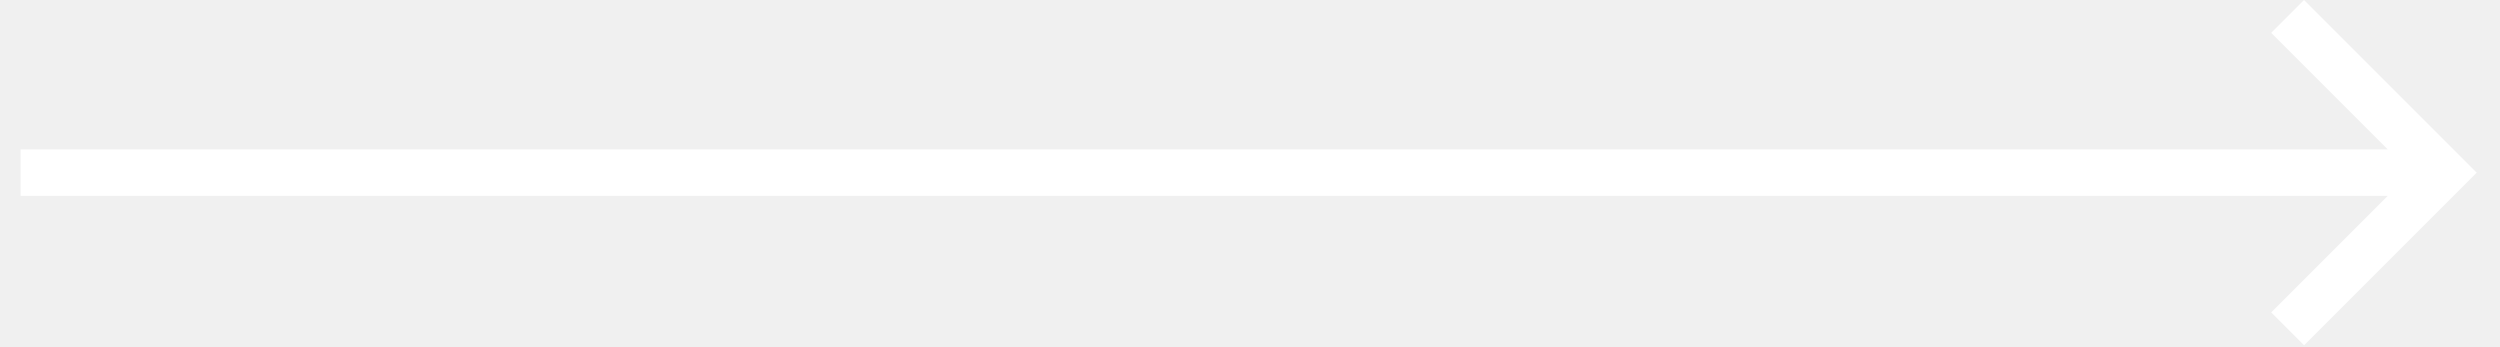
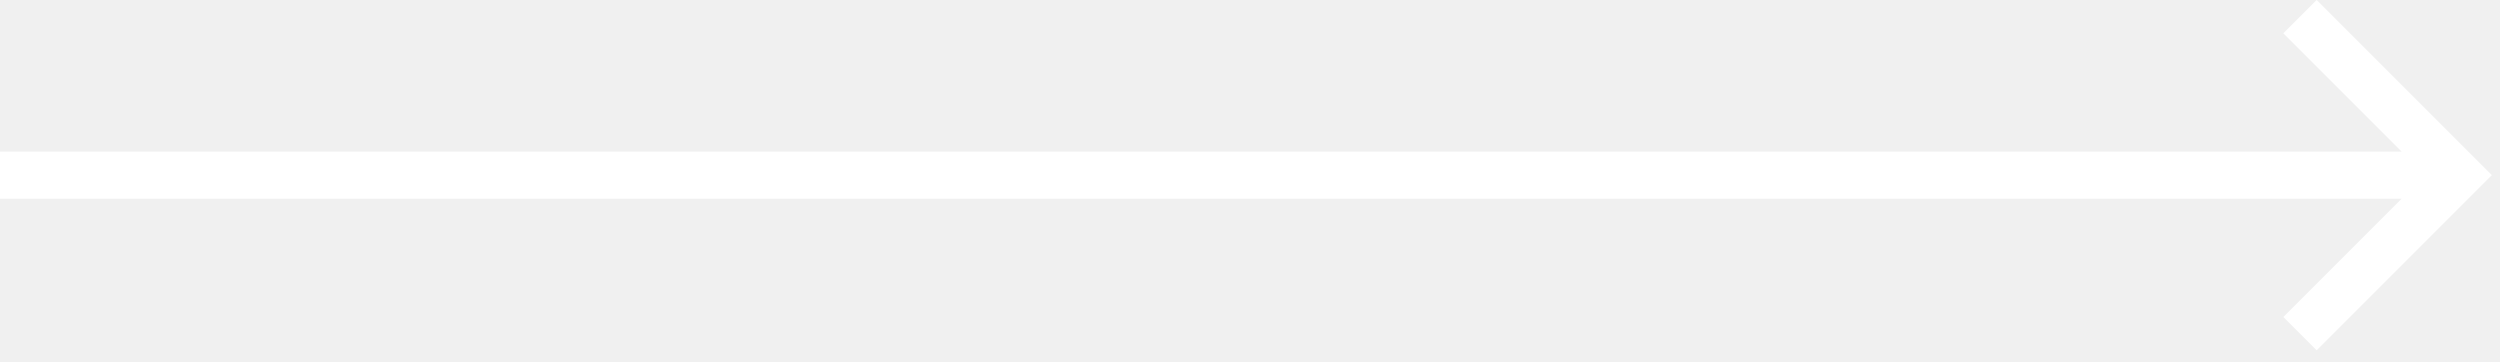
- <svg xmlns="http://www.w3.org/2000/svg" width="101" height="14" viewBox="0 0 101 14" fill="none">
-   <g clip-path="url(#clip0_760_2734)">
-     <path d="M93.084 0L91.757 1.327L96.465 6.036H0.832V7.914H96.465L91.757 12.623L93.084 13.95L100.059 6.975L93.084 0Z" fill="white" />
-   </g>
-   <defs>
-     <clipPath id="clip0_760_2734">
-       <rect width="99.227" height="13.95" fill="white" transform="translate(0.831909)" />
-     </clipPath>
-   </defs>
+ <svg xmlns="http://www.w3.org/2000/svg" width="159" height="23" viewBox="0 0 159 23" fill="none">
+   <path d="M147.34 0L145.22 2.12L152.74 9.64H0V12.64H152.74L145.22 20.16L147.34 22.28L158.48 11.14L147.34 0Z" fill="white" />
</svg>
